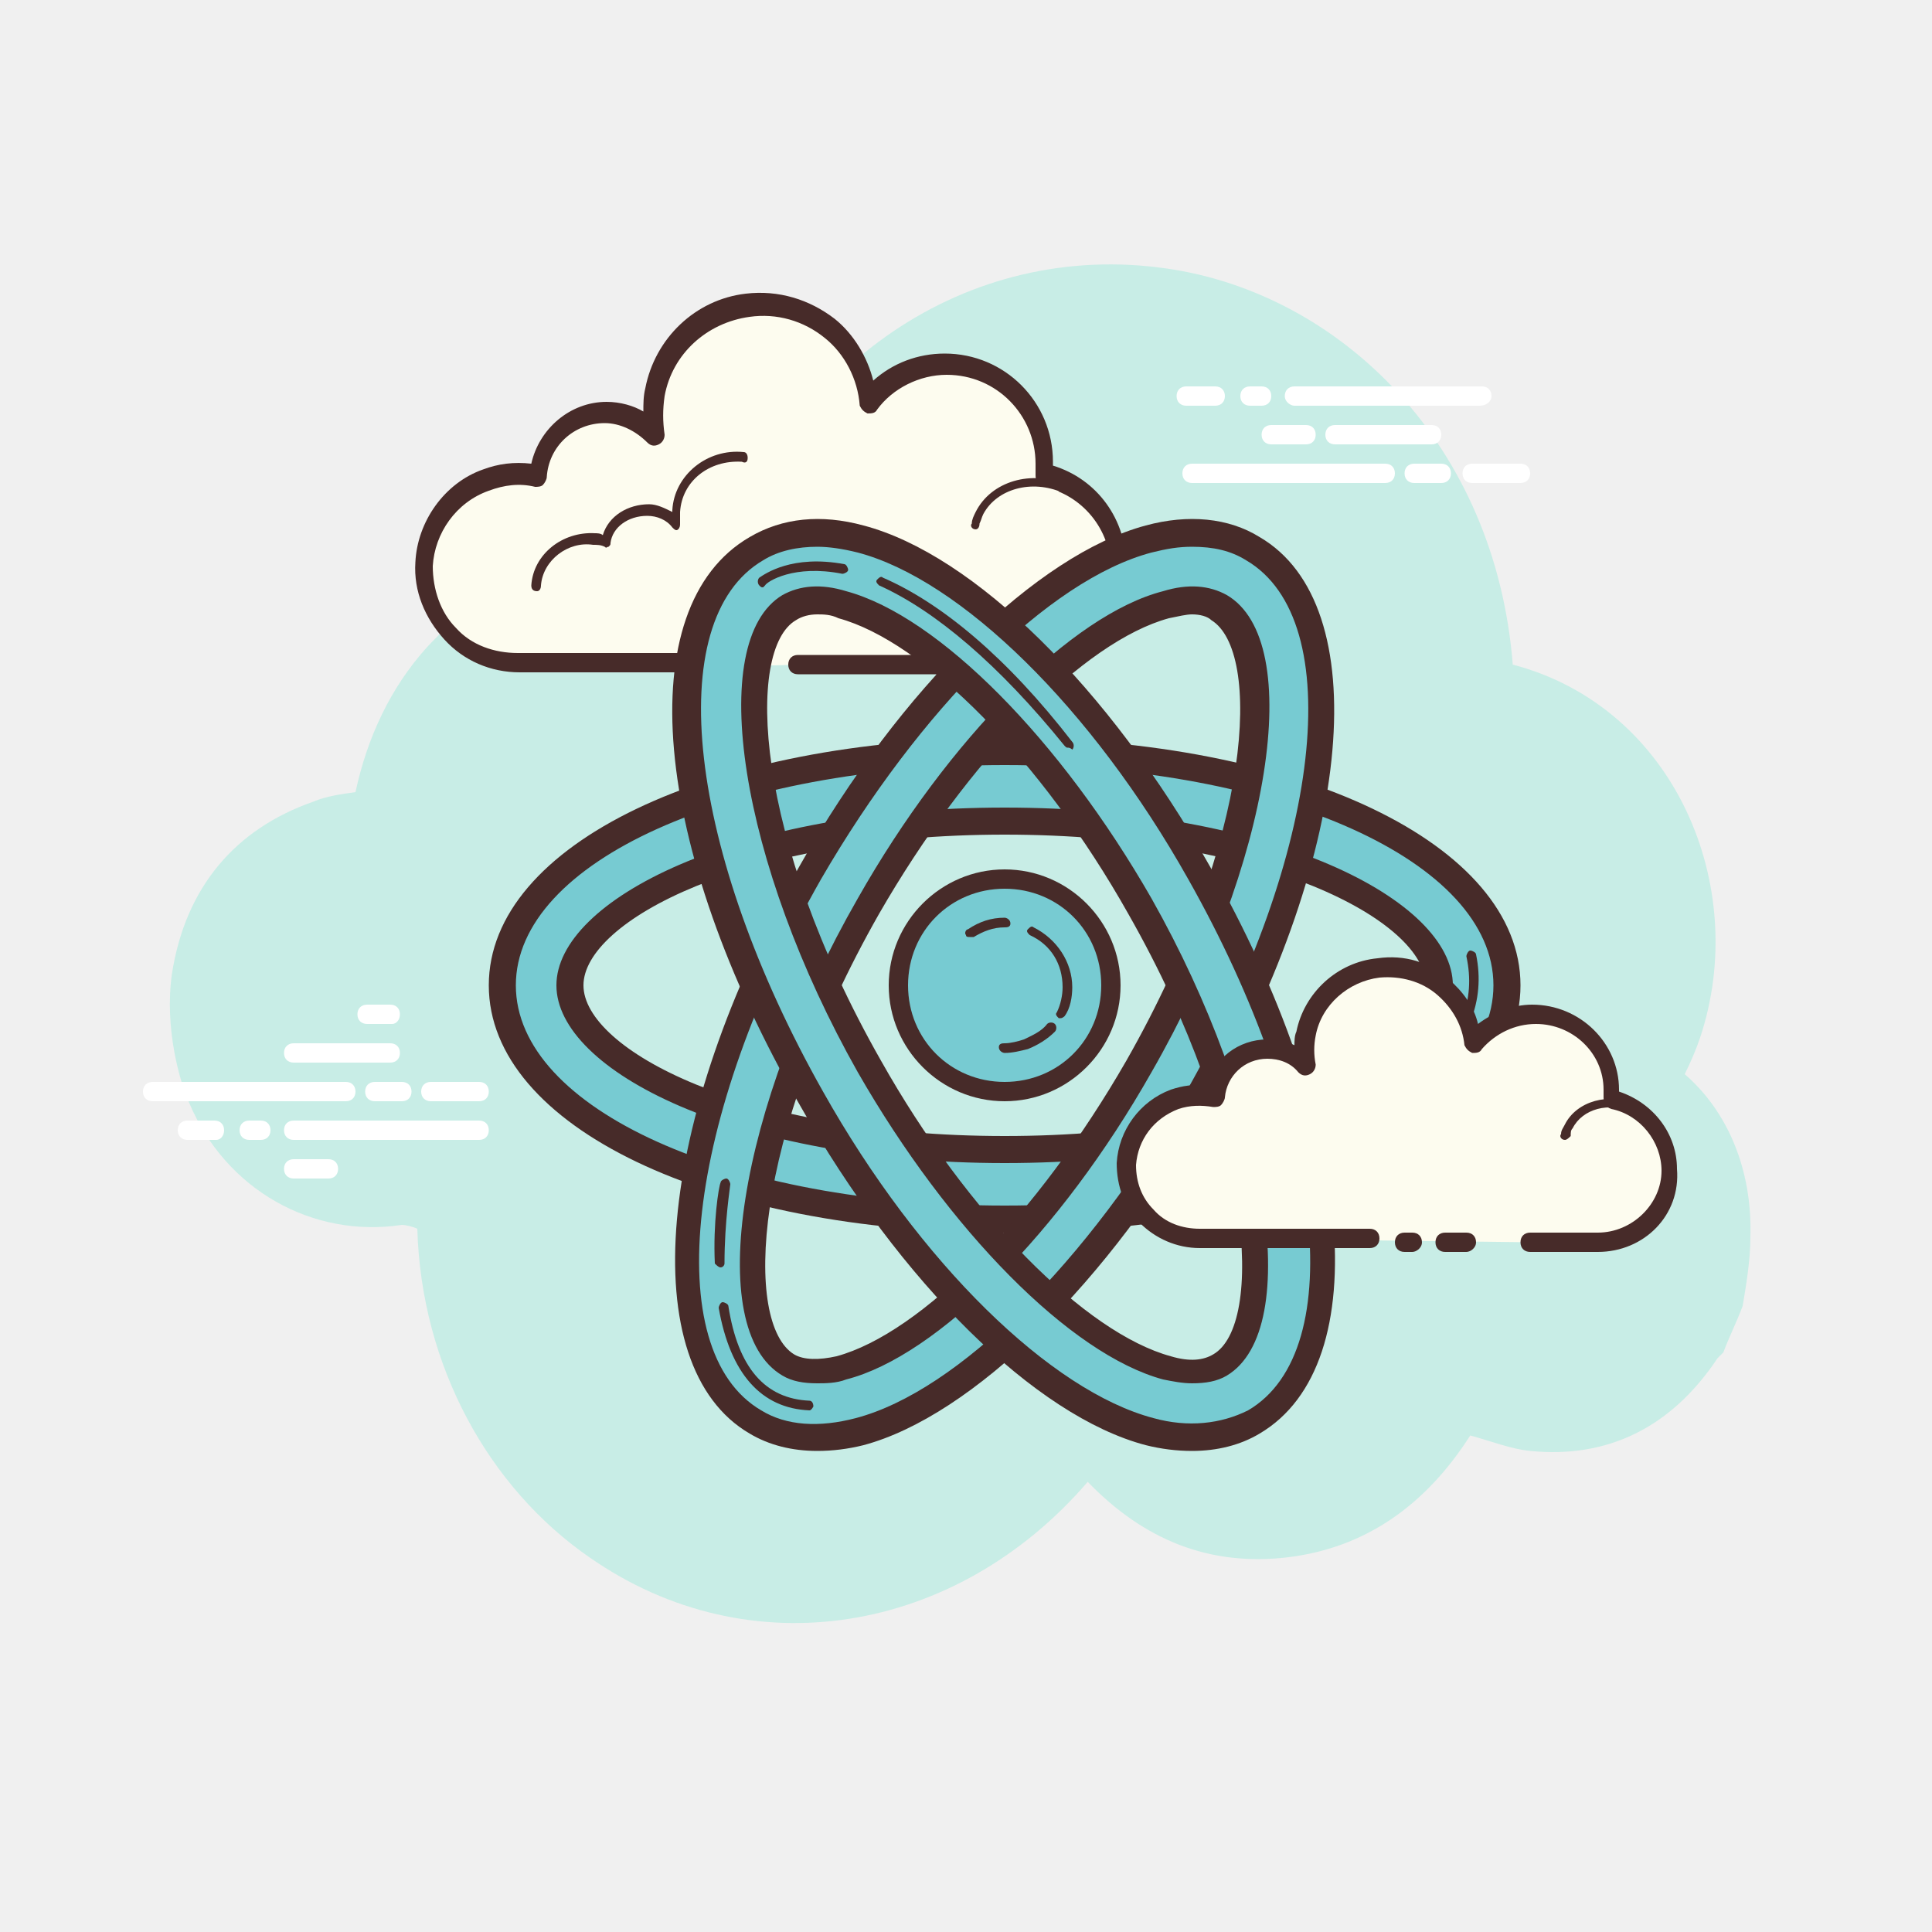
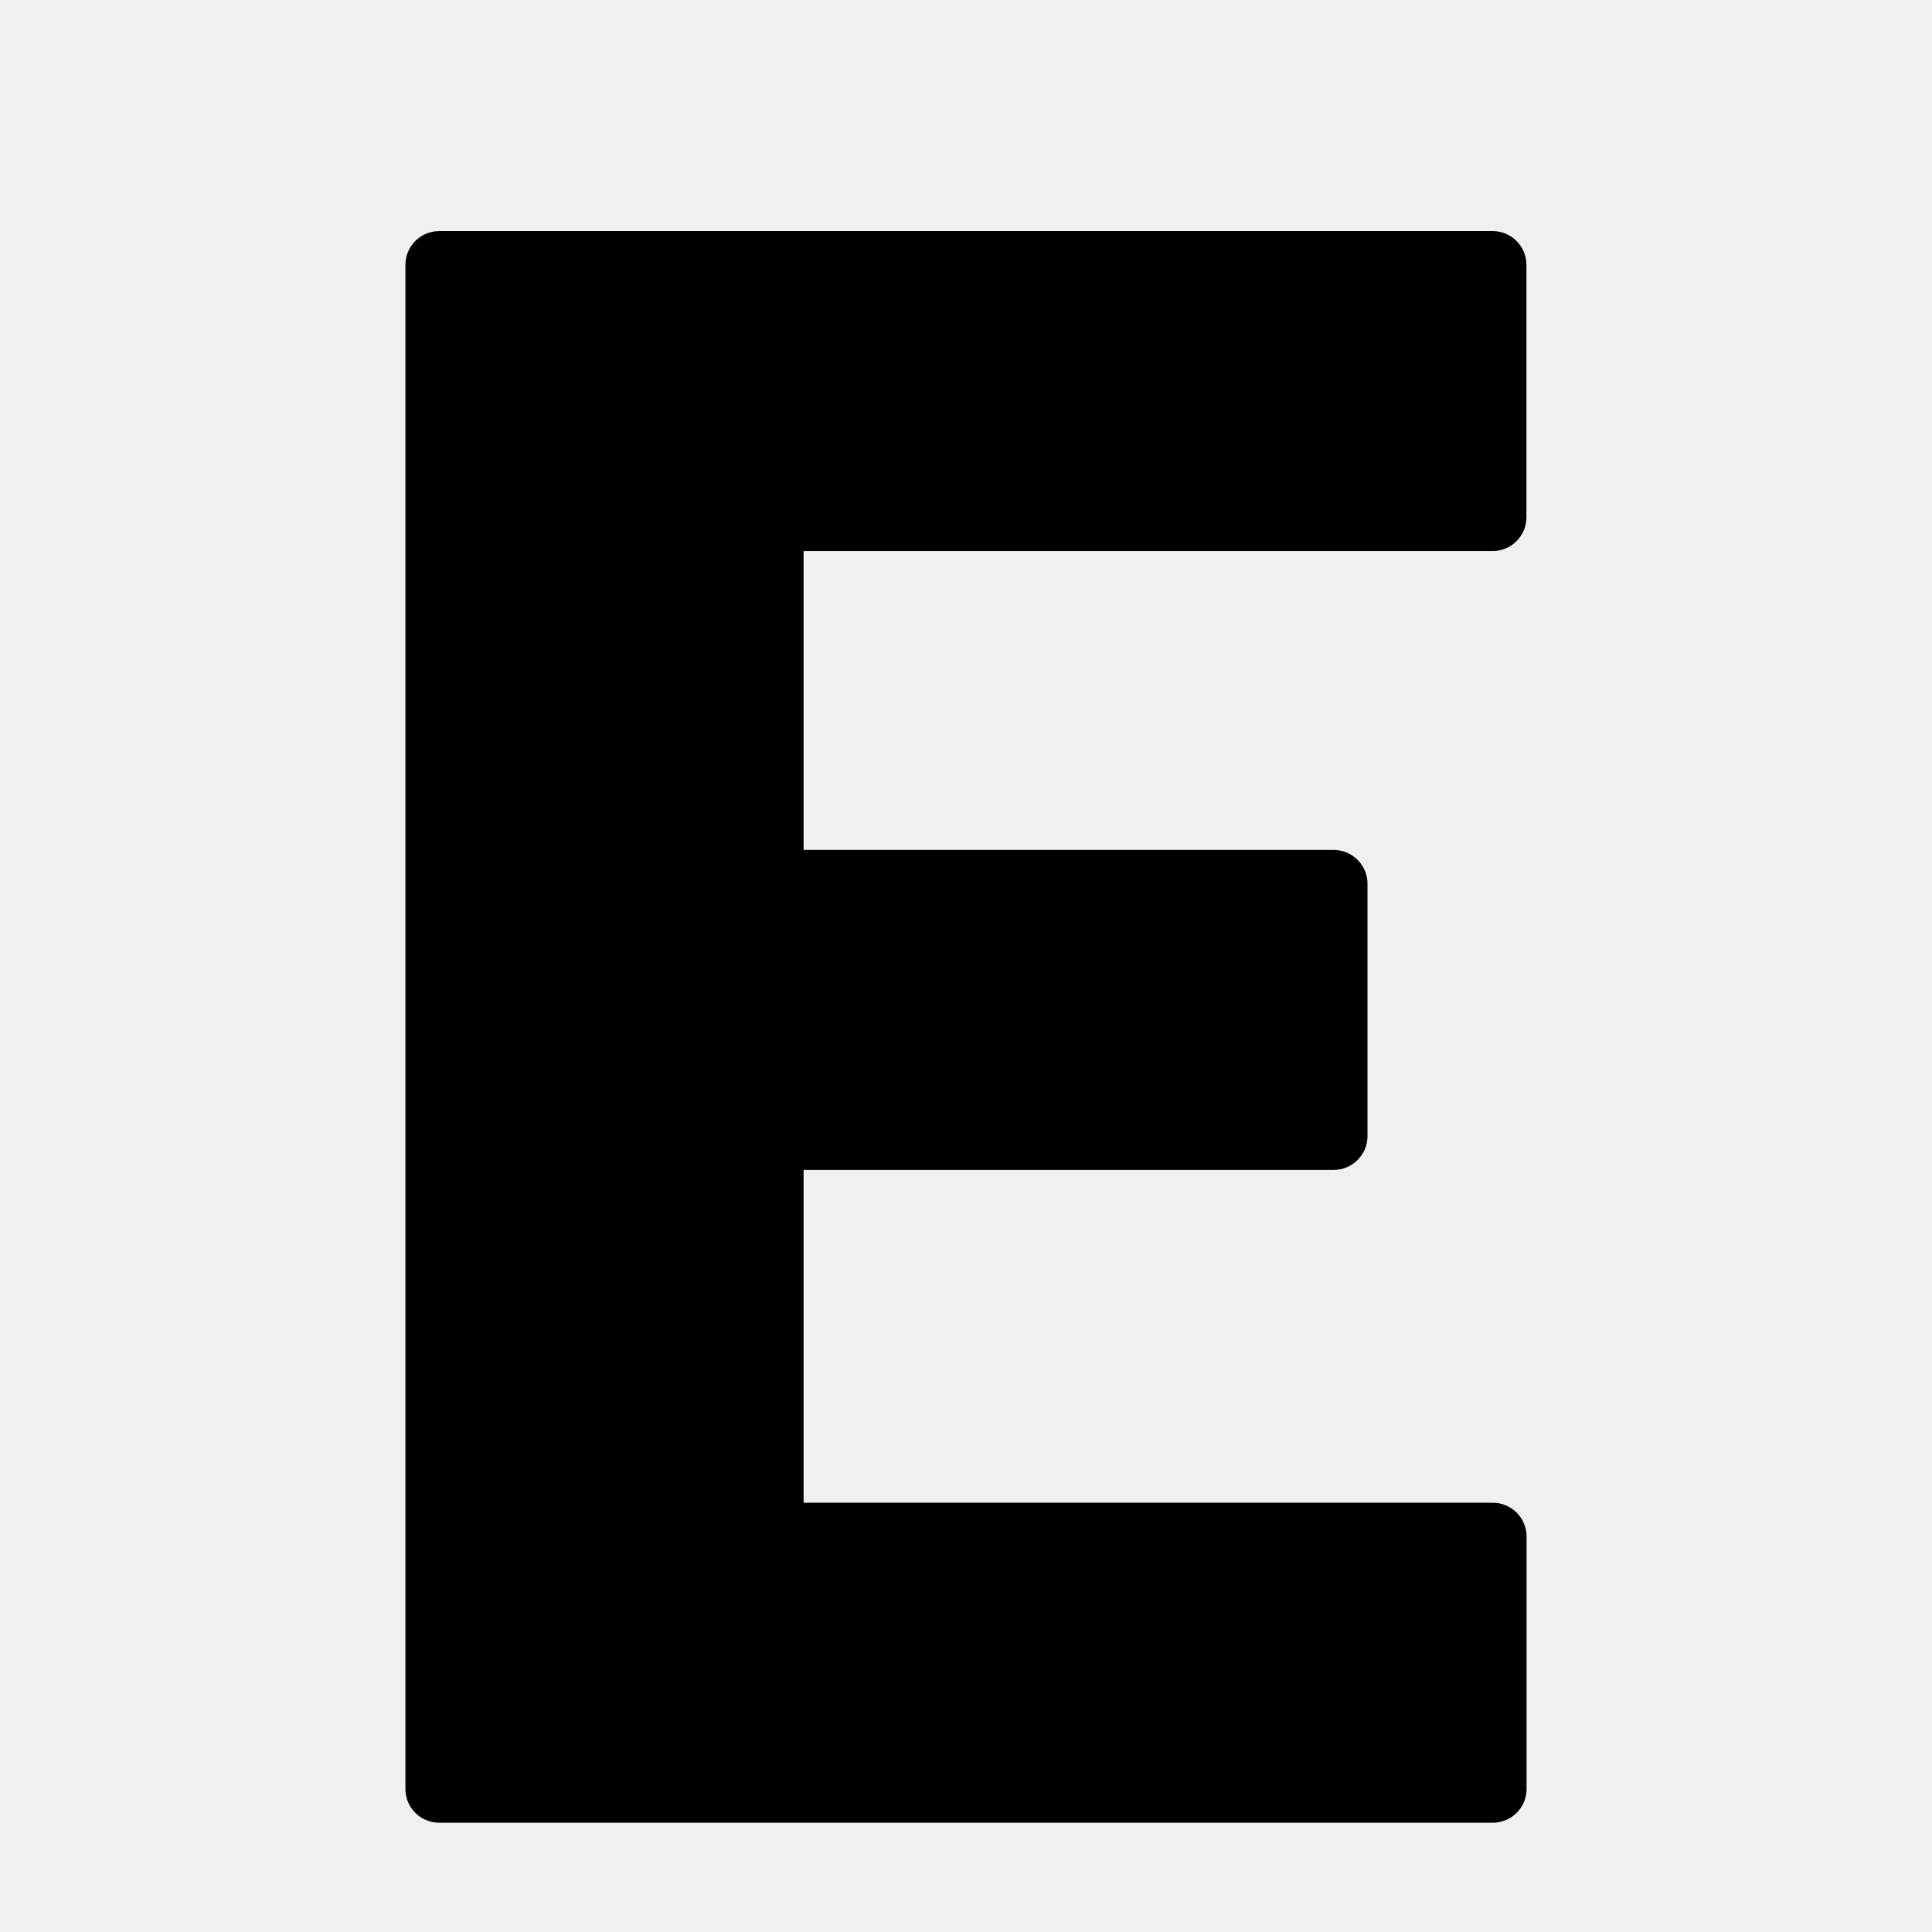
- <svg xmlns="http://www.w3.org/2000/svg" viewBox="0 0 100 100" width="500px" height="500px">
-   <path fill="#c8ede6" d="M87.2,55.6c0.3-0.6,0.6-1.3,0.8-1.9c2.6-7.8-1.3-17.1-9.7-19.3c-0.9-11.4-8.9-19.2-17.9-20.5 c-10.3-1.5-19.8,5-23,15.5c-3.8-1.3-7.5-1.2-11,0.9c-1.6,0.7-3,1.8-4.3,3.2c-1.9,2.1-3.1,4.7-3.7,7.5c-0.7,0.1-1.5,0.2-2.2,0.5 c-4,1.4-6.6,4.4-7.3,8.9c-0.4,2.8,0.4,5.6,0.9,6.7c1.9,4.5,6.4,7,11,6.3c0.2,0,0.6,0.1,0.8,0.2c0.2,7.1,3.7,13.4,8.9,17 c8.3,5.8,19,4,25.8-3.9c2.9,3,6.3,4.4,10.4,3.9c4-0.5,7.1-2.7,9.4-6.3c1.1,0.3,2.1,0.7,3.1,0.8c4,0.4,7.3-1.2,9.7-4.8 c0.1-0.1,0.2-0.2,0.3-0.3c0.3-0.8,0.7-1.6,1-2.4c0.2-1.2,0.4-2.4,0.4-3.6C90.7,60.5,89.4,57.5,87.2,55.6z" />
-   <path fill="#fdfcef" d="M41.3,34.4c0,0,11.7,0,11.8,0c2.7,0,4.9-2.2,4.9-4.9c0-2.4-1.7-4.3-3.9-4.8c0-0.2,0-0.4,0-0.6 c0-2.8-2.3-5.1-5.1-5.1c-1.7,0-3.1,0.8-4,2c-0.2-3.1-3-5.5-6.3-5.1c-2.4,0.3-4.3,2.1-4.8,4.5c-0.1,0.8-0.1,1.5,0,2.2 c-0.6-0.7-1.5-1.1-2.6-1.1c-1.9,0-3.4,1.4-3.5,3.3c-0.8-0.2-1.8-0.2-2.7,0.2c-1.8,0.7-3.1,2.4-3.2,4.4c-0.1,2.8,2.1,5.1,4.9,5.1 c0.2,0,0.9,0,1.1,0h10.2" />
-   <path fill="#472b29" d="M53.1,34.9H41.3c-0.3,0-0.5-0.2-0.5-0.5s0.2-0.5,0.5-0.5h11.8c2.4,0,4.4-2,4.4-4.4c0-2.1-1.5-3.9-3.5-4.3 c-0.3-0.1-0.4-0.3-0.4-0.6c0-0.2,0-0.4,0-0.6c0-2.5-2-4.6-4.6-4.6c-1.4,0-2.8,0.7-3.6,1.8c-0.1,0.2-0.3,0.2-0.5,0.2 c-0.2-0.1-0.3-0.2-0.4-0.4c-0.1-1.4-0.8-2.7-1.8-3.5c-1.1-0.9-2.5-1.3-3.9-1.1c-2.2,0.3-4,1.9-4.4,4.1c-0.1,0.7-0.1,1.3,0,2 c0,0.2-0.1,0.4-0.3,0.5c-0.2,0.1-0.4,0.1-0.6-0.1c-0.6-0.6-1.4-1-2.2-1c-1.6,0-2.9,1.2-3,2.8c0,0.1-0.1,0.3-0.2,0.4 c-0.1,0.1-0.3,0.1-0.4,0.1c-0.8-0.2-1.6-0.1-2.4,0.2c-1.7,0.6-2.8,2.2-2.9,3.9c0,1.2,0.4,2.4,1.2,3.2c0.8,0.9,2,1.3,3.2,1.3h11.3 c0.3,0,0.5,0.2,0.5,0.5s-0.2,0.5-0.5,0.5H26.9c-1.5,0-2.9-0.6-3.9-1.7c-1-1.1-1.6-2.5-1.5-4c0.1-2.1,1.5-4.1,3.5-4.8 c0.8-0.3,1.6-0.4,2.5-0.3c0.4-1.8,2-3.2,3.9-3.2c0.7,0,1.4,0.2,1.9,0.5c0-0.4,0-0.8,0.1-1.2c0.5-2.6,2.6-4.6,5.2-4.9 c1.7-0.2,3.3,0.3,4.6,1.3c1,0.8,1.7,2,2,3.2c1-0.9,2.3-1.4,3.7-1.4c3.1,0,5.6,2.5,5.6,5.6c0,0.1,0,0.2,0,0.2 c2.3,0.7,3.8,2.8,3.8,5.2C58.5,32.5,56.1,34.9,53.1,34.9z" />
-   <path fill="#fdfcef" d="M38.5,23.7c-1.8-0.1-3.4,1.1-3.5,2.8c0,0.2,0,0.4,0,0.6c-0.3-0.4-0.9-0.7-1.5-0.7c-1.1-0.1-2,0.6-2.2,1.6 c-0.2-0.1-0.4-0.1-0.6-0.1c-1.6-0.1-2.9,1-3,2.4" />
-   <path fill="#472b29" d="M27.8,30.6C27.8,30.6,27.8,30.6,27.8,30.6c-0.2,0-0.3-0.1-0.3-0.3c0.1-1.6,1.6-2.8,3.3-2.7 c0.1,0,0.3,0,0.4,0.1c0.3-1,1.3-1.6,2.4-1.6c0.4,0,0.8,0.2,1.2,0.4c0,0,0,0,0-0.1c0.1-1.8,1.8-3.2,3.7-3c0.1,0,0.2,0.1,0.2,0.3 s-0.1,0.3-0.3,0.2c-1.7-0.1-3.1,1-3.2,2.6c0,0.2,0,0.4,0,0.6c0,0.1,0,0.2-0.1,0.3s-0.2,0-0.3-0.1c-0.3-0.4-0.8-0.6-1.3-0.6 c-1,0-1.8,0.6-1.9,1.4c0,0.1,0,0.1-0.1,0.2c-0.1,0-0.1,0.1-0.2,0c-0.2-0.1-0.4-0.1-0.6-0.1C29.4,28,28.1,29,28,30.3 C28,30.5,27.9,30.6,27.8,30.6z" />
-   <path fill="#fdfcef" d="M55.1,25.3c-1.7-0.8-3.7-0.2-4.4,1.3c-0.1,0.2-0.2,0.4-0.2,0.6" />
-   <path fill="#472b29" d="M50.5,27.4C50.5,27.4,50.5,27.4,50.5,27.4c-0.2,0-0.3-0.2-0.2-0.3c0-0.2,0.1-0.4,0.2-0.6 c0.8-1.6,2.9-2.2,4.7-1.4c0.1,0.1,0.2,0.2,0.1,0.3c-0.1,0.1-0.2,0.2-0.3,0.1c-1.6-0.7-3.4-0.2-4.1,1.1c-0.1,0.2-0.1,0.3-0.2,0.5 C50.7,27.3,50.6,27.4,50.5,27.4z" />
-   <path fill="#fff" d="M17.9,57h-10c-0.3,0-0.5-0.2-0.5-0.5S7.6,56,7.9,56h10c0.3,0,0.5,0.2,0.5,0.5S18.2,57,17.9,57z M21.3,56.5 c0-0.3-0.2-0.5-0.5-0.5h-1.4c-0.3,0-0.5,0.2-0.5,0.5s0.2,0.5,0.5,0.5h1.4C21.1,57,21.3,56.8,21.3,56.5z M25.3,56.5 c0-0.3-0.2-0.5-0.5-0.5h-2.5c-0.3,0-0.5,0.2-0.5,0.5S22,57,22.3,57h2.5C25.1,57,25.3,56.8,25.3,56.5z M25.3,58.5 c0-0.3-0.2-0.5-0.5-0.5h-9.6c-0.3,0-0.5,0.2-0.5,0.5s0.2,0.5,0.5,0.5h9.6C25.1,59,25.3,58.8,25.3,58.5z M14,58.5 c0-0.3-0.2-0.5-0.5-0.5h-0.6c-0.3,0-0.5,0.2-0.5,0.5s0.2,0.5,0.5,0.5h0.6C13.8,59,14,58.8,14,58.5z M11.6,58.5 c0-0.3-0.2-0.5-0.5-0.5H9.7c-0.3,0-0.5,0.2-0.5,0.5S9.4,59,9.7,59h1.5C11.4,59,11.6,58.8,11.6,58.5z M20.7,54.5 c0-0.3-0.2-0.5-0.5-0.5h-5c-0.3,0-0.5,0.2-0.5,0.5s0.2,0.5,0.5,0.5h5C20.5,55,20.7,54.8,20.7,54.5z M20.7,52.5 c0-0.3-0.2-0.5-0.5-0.5H19c-0.3,0-0.5,0.2-0.5,0.5S18.7,53,19,53h1.3C20.5,53,20.7,52.8,20.7,52.5z M17.5,60.5 c0-0.3-0.2-0.5-0.5-0.5h-1.8c-0.3,0-0.5,0.2-0.5,0.5s0.2,0.5,0.5,0.5H17C17.3,61,17.5,60.8,17.5,60.5z" />
-   <path fill="#fff" d="M71.7,25h-10c-0.3,0-0.5-0.2-0.5-0.5s0.2-0.5,0.5-0.5h10c0.3,0,0.5,0.2,0.5,0.5S72,25,71.7,25z M75.1,24.5 c0-0.3-0.2-0.5-0.5-0.5h-1.4c-0.3,0-0.5,0.2-0.5,0.5s0.2,0.5,0.5,0.5h1.4C74.9,25,75.1,24.8,75.1,24.5z M79.2,24.5 c0-0.3-0.2-0.5-0.5-0.5h-2.5c-0.3,0-0.5,0.2-0.5,0.5s0.2,0.5,0.5,0.5h2.5C79,25,79.2,24.8,79.2,24.5z M77.2,20.5 c0-0.3-0.2-0.5-0.5-0.5H67c-0.3,0-0.5,0.2-0.5,0.5S66.8,21,67,21h9.6C76.9,21,77.2,20.8,77.2,20.5z M65.8,20.5 c0-0.3-0.2-0.5-0.5-0.5h-0.6c-0.3,0-0.5,0.2-0.5,0.5s0.2,0.5,0.5,0.5h0.6C65.6,21,65.8,20.8,65.8,20.5z M63.4,20.5 c0-0.3-0.2-0.5-0.5-0.5h-1.5c-0.3,0-0.5,0.2-0.5,0.5s0.2,0.5,0.5,0.5h1.5C63.2,21,63.4,20.8,63.4,20.5z M74.6,22.5 c0-0.3-0.2-0.5-0.5-0.5h-5c-0.3,0-0.5,0.2-0.5,0.5s0.2,0.5,0.5,0.5h5C74.4,23,74.6,22.8,74.6,22.5z M74.6,20.5 c0-0.3-0.2-0.5-0.5-0.5h-1.3c-0.3,0-0.5,0.2-0.5,0.5s0.2,0.5,0.5,0.5h1.3C74.4,21,74.6,20.8,74.6,20.5z M68.1,22.5 c0-0.3-0.2-0.5-0.5-0.5h-1.8c-0.3,0-0.5,0.2-0.5,0.5s0.2,0.5,0.5,0.5h1.8C67.9,23,68.1,22.8,68.1,22.5z" />
-   <path fill="#77cbd2" d="M52,63.1c-14.8,0-26-5.2-26-12.1s11.2-12.1,26-12.1c14.8,0,26,5.2,26,12.1S66.8,63.1,52,63.1z M52,42.5 c-13.3,0-22.5,4.5-22.5,8.5s9.3,8.5,22.5,8.5S74.5,55,74.5,51S65.3,42.5,52,42.5z" />
-   <path fill="#472b29" d="M52,63.8c-15.2,0-26.7-5.5-26.7-12.8S36.8,38.2,52,38.2S78.7,43.7,78.7,51S67.2,63.8,52,63.8z M52,39.6 c-14.2,0-25.3,5-25.3,11.4S37.8,62.4,52,62.4s25.3-5,25.3-11.4S66.2,39.6,52,39.6z M52,60.2c-13.9,0-23.2-4.8-23.2-9.2 s9.3-9.2,23.2-9.2s23.2,4.8,23.2,9.2S65.9,60.2,52,60.2z M52,43.2c-13.5,0-21.8,4.5-21.8,7.8s8.3,7.8,21.8,7.8s21.8-4.5,21.8-7.8 S65.5,43.2,52,43.2z" />
-   <path fill="#77cbd2" d="M42.3,74.4c-1.2,0-2.2-0.3-3.2-0.8C33.4,70.2,34.6,58,42,45.2c5.1-9,12-15.8,17.5-17.2c2-0.5,3.9-0.4,5.4,0.5 c5.7,3.3,4.5,15.5-2.9,28.4c-5.1,9-12,15.8-17.5,17.2C43.7,74.3,43,74.4,42.3,74.4z M61.7,31.1c-0.4,0-0.9,0.1-1.3,0.2 c-4.6,1.2-10.8,7.5-15.4,15.6c-6.4,11.2-7.5,21.8-4.1,23.7c0.7,0.4,1.6,0.5,2.8,0.2c4.6-1.2,10.8-7.5,15.4-15.6 c6.4-11.2,7.5-21.8,4.1-23.7C62.8,31.2,62.3,31.1,61.7,31.1z" />
-   <path fill="#472b29" d="M42.3,75.1c-1.3,0-2.5-0.3-3.5-0.9c-6-3.5-4.9-16.2,2.6-29.4c5.2-9.2,12.3-16.1,17.9-17.6 c2.2-0.6,4.3-0.4,5.9,0.6c6,3.5,4.9,16.2-2.6,29.4c-5.2,9.2-12.3,16.1-17.9,17.6C43.9,75,43.1,75.1,42.3,75.1z M61.7,28.3 c-0.7,0-1.3,0.1-2.1,0.3c-5.3,1.4-12,8.1-17.1,16.9c-7,12.3-8.4,24.4-3.1,27.5c1.3,0.8,3,0.9,4.9,0.4c5.3-1.4,12-8.1,17.1-16.9 c7-12.3,8.4-24.4,3.1-27.5C63.7,28.5,62.8,28.3,61.7,28.3z M42.3,71.6c-0.7,0-1.3-0.1-1.8-0.4c-4.1-2.4-2.3-13.9,3.9-24.7 c4.7-8.3,11.1-14.7,15.8-15.9c1.3-0.4,2.4-0.3,3.3,0.2c4.1,2.4,2.3,13.9-3.9,24.7c-4.7,8.3-11.1,14.7-15.8,15.9 C43.3,71.6,42.7,71.6,42.3,71.6z M61.7,31.8c-0.3,0-0.7,0.1-1.2,0.2c-4.4,1.2-10.4,7.3-15,15.3c-6.6,11.6-7,21.2-4.4,22.8 c0.5,0.3,1.3,0.3,2.2,0.1c4.4-1.2,10.4-7.3,15-15.3c6.6-11.6,7-21.2,4.4-22.8C62.5,31.9,62.1,31.8,61.7,31.8z" />
-   <path fill="#77cbd2" d="M61.7,74.4c-0.7,0-1.5-0.1-2.2-0.3C54,72.6,47.1,65.8,42,56.8c-7.3-12.9-8.6-25.1-2.9-28.4 c1.5-0.9,3.4-1.1,5.4-0.5C50,29.4,56.9,36.2,62,45.2c7.3,12.9,8.6,25.1,2.9,28.4C64,74.1,62.9,74.4,61.7,74.4z M42.3,31.1 c-0.5,0-1,0.1-1.4,0.3c-3.3,1.9-2.3,12.5,4.1,23.7c4.6,8.1,10.8,14.4,15.4,15.6c1.1,0.3,2.1,0.3,2.8-0.2c3.3-1.9,2.3-12.5-4.1-23.7 c-4.6-8.1-10.8-14.4-15.4-15.6C43.1,31.1,42.7,31.1,42.3,31.1z" />
-   <path fill="#472b29" d="M61.7,75.1c-0.8,0-1.6-0.1-2.4-0.3c-5.7-1.5-12.7-8.4-17.9-17.6c-7.7-13.4-8.8-25.8-2.6-29.4 c1.7-1,3.7-1.2,5.9-0.6c5.7,1.5,12.7,8.4,17.9,17.6c7.5,13.2,8.7,25.8,2.6,29.4C64.2,74.8,63,75.1,61.7,75.1z M42.3,28.3 c-1,0-2,0.2-2.8,0.7c-5.3,3.1-3.9,15.1,3.1,27.5c5,8.9,11.8,15.5,17.1,16.9c1.8,0.5,3.5,0.3,4.9-0.4c5.3-3.1,3.9-15.1-3.1-27.5 c-5-8.9-11.8-15.5-17.1-16.9C43.6,28.4,42.9,28.3,42.3,28.3z M61.7,71.6c-0.5,0-1-0.1-1.5-0.2c-4.8-1.3-11.1-7.7-15.8-15.9 c-6.1-10.8-7.9-22.3-3.9-24.7c0.9-0.5,2-0.6,3.3-0.2c4.8,1.3,11.1,7.7,15.8,15.9c6.1,10.8,7.9,22.3,3.9,24.7 C63,71.5,62.4,71.6,61.7,71.6z M42.3,31.8c-0.4,0-0.8,0.1-1.1,0.3c-2.6,1.5-2.2,11.2,4.4,22.8c4.5,8,10.6,14.1,15,15.3 c1,0.3,1.7,0.2,2.2-0.1c2.6-1.5,2.2-11.2-4.4-22.8c-4.5-8-10.6-14.1-15-15.3C43,31.8,42.6,31.8,42.3,31.8z" />
-   <circle cx="52" cy="51" r="5.5" fill="#77cbd2" />
-   <path fill="#472b29" d="M52,57c-3.3,0-6-2.7-6-6s2.7-6,6-6s6,2.7,6,6S55.3,57,52,57z M52,46c-2.8,0-5,2.2-5,5s2.2,5,5,5s5-2.2,5-5 S54.8,46,52,46z" />
-   <path fill="#472b29" d="M52,54.5c-0.1,0-0.3-0.1-0.3-0.3S51.9,54,52,54c0.3,0,0.7-0.1,1-0.2c0.4-0.2,0.9-0.4,1.2-0.8 c0.1-0.1,0.3-0.1,0.4,0c0.1,0.1,0.1,0.3,0,0.4c-0.4,0.4-0.9,0.7-1.4,0.9C52.8,54.4,52.4,54.5,52,54.5z" />
-   <g>
-     <path fill="#472b29" d="M54.9,52.7c0,0-0.1,0-0.1,0c-0.1-0.1-0.2-0.2-0.1-0.3c0.2-0.4,0.3-0.9,0.3-1.3c0-1.2-0.6-2.2-1.7-2.7 c-0.1-0.1-0.2-0.2-0.1-0.3c0.1-0.1,0.2-0.2,0.3-0.1c1.2,0.6,2,1.8,2,3.1c0,0.5-0.1,1.1-0.4,1.5C55.1,52.6,55,52.7,54.9,52.7z" />
-   </g>
-   <g>
-     <path fill="#472b29" d="M50.2,48.5c-0.1,0-0.2,0-0.2-0.1c-0.1-0.1,0-0.3,0.1-0.3c0.6-0.4,1.2-0.6,1.9-0.6c0.1,0,0.3,0.1,0.3,0.3 S52.1,48,52,48c-0.6,0-1.1,0.2-1.6,0.5C50.3,48.5,50.3,48.5,50.2,48.5z" />
-   </g>
-   <g>
-     <path fill="#472b29" d="M55.3,38.7c-0.1,0-0.1,0-0.2-0.1c-3.4-4.2-6.7-7-9.6-8.3c-0.1-0.1-0.2-0.2-0.1-0.3c0.1-0.1,0.2-0.2,0.3-0.1 c3,1.3,6.4,4.1,9.8,8.5c0.1,0.1,0.1,0.3,0,0.4C55.4,38.7,55.3,38.7,55.3,38.7z" />
-   </g>
-   <g>
-     <path fill="#472b29" d="M39.5,30.4c-0.1,0-0.1,0-0.2-0.1c-0.1-0.1-0.1-0.3,0-0.4c0.3-0.2,1.7-1.2,4.4-0.7c0.1,0,0.2,0.2,0.2,0.3 c0,0.1-0.2,0.2-0.3,0.2c-2.5-0.5-3.9,0.4-4,0.6C39.6,30.3,39.5,30.4,39.5,30.4z" />
-   </g>
-   <g>
-     <path fill="#472b29" d="M73.6,56.1c-0.1,0-0.1,0-0.2-0.1c-0.1-0.1-0.1-0.3,0-0.4c2.2-1.8,3-3.8,2.5-6.1c0-0.1,0.1-0.3,0.2-0.3 c0.1,0,0.3,0.1,0.3,0.2c0.5,2.4-0.4,4.7-2.7,6.6C73.7,56.1,73.7,56.1,73.6,56.1z" />
-   </g>
-   <g>
-     <path fill="#472b29" d="M69.6,58.3c-0.1,0-0.2-0.1-0.2-0.2c0-0.1,0-0.3,0.2-0.3c0,0,1.3-0.4,2.7-1.3c0.1-0.1,0.3,0,0.3,0.1 c0.1,0.1,0,0.3-0.1,0.3C71,57.9,69.7,58.3,69.6,58.3C69.7,58.3,69.6,58.3,69.6,58.3z" />
-   </g>
-   <g>
-     <path fill="#472b29" d="M41.9,73C41.9,73,41.9,73,41.9,73c-2.5-0.1-4.1-1.9-4.7-5.3c0-0.1,0.1-0.3,0.2-0.3c0.1,0,0.3,0.1,0.3,0.2 c0.5,3.2,1.9,4.8,4.2,4.9c0.1,0,0.2,0.1,0.2,0.3C42.1,72.8,42,73,41.9,73z" />
-   </g>
-   <g>
-     <path fill="#472b29" d="M37.3,65.6c-0.1,0-0.2-0.1-0.3-0.2c-0.1-2.1,0.2-4,0.3-4.2c0-0.1,0.2-0.2,0.3-0.2c0.1,0,0.2,0.2,0.2,0.3 c0,0.1-0.3,1.9-0.3,4.1C37.5,65.5,37.4,65.6,37.3,65.6C37.3,65.6,37.3,65.6,37.3,65.6z" />
-   </g>
-   <g>
-     <path fill="#fdfcef" d="M79.2,64.3c1.9,0,3.5,0,3.5,0c2.1,0,3.8-1.7,3.8-3.7c0-1.8-1.3-3.3-3-3.7c0-0.2,0-0.3,0-0.5 c0-2.1-1.8-3.9-4-3.9c-1.3,0-2.4,0.6-3.2,1.5c-0.2-2.4-2.4-4.2-4.9-3.9c-1.9,0.2-3.4,1.6-3.7,3.4c-0.1,0.6-0.1,1.1,0,1.7 c-0.5-0.5-1.2-0.9-2-0.9c-1.4,0-2.6,1.1-2.7,2.5c-0.7-0.1-1.4-0.1-2.1,0.1c-1.4,0.5-2.5,1.9-2.5,3.4c-0.1,2.1,1.7,3.9,3.8,3.9 c0.2,0,0.7,0,0.9,0h7.9 M72.7,64.3h0.4" />
-     <path fill="#472b29" d="M82.7,64.8h-3.5c-0.3,0-0.5-0.2-0.5-0.5s0.2-0.5,0.5-0.5h3.5c1.8,0,3.3-1.5,3.3-3.2c0-1.5-1.1-2.9-2.6-3.2 c-0.3-0.1-0.4-0.3-0.4-0.6c0-0.1,0-0.3,0-0.4c0-1.9-1.6-3.4-3.5-3.4c-1.1,0-2.1,0.5-2.8,1.3c-0.1,0.2-0.3,0.2-0.5,0.2 c-0.2-0.1-0.3-0.2-0.4-0.4c-0.1-1-0.6-1.9-1.4-2.6c-0.8-0.7-1.9-1-3-0.9c-1.6,0.2-3,1.4-3.3,3c-0.1,0.5-0.1,1,0,1.5 c0,0.2-0.1,0.4-0.3,0.5c-0.2,0.1-0.4,0.1-0.6-0.1c-0.4-0.5-1-0.7-1.6-0.7c-1.2,0-2.1,0.9-2.2,2c0,0.1-0.1,0.3-0.2,0.4 c-0.1,0.1-0.3,0.1-0.4,0.1c-0.6-0.1-1.2-0.1-1.8,0.1c-1.3,0.5-2.1,1.6-2.2,2.9c0,0.9,0.3,1.7,0.9,2.3c0.6,0.7,1.5,1,2.4,1h8.8 c0.3,0,0.5,0.2,0.5,0.5s-0.2,0.5-0.5,0.5h-8.8c-1.2,0-2.3-0.5-3.1-1.3c-0.8-0.8-1.2-1.9-1.2-3.1c0.1-1.7,1.2-3.2,2.8-3.8 c0.6-0.2,1.2-0.3,1.9-0.2c0.3-1.4,1.6-2.4,3.1-2.4c0.5,0,1,0.1,1.4,0.3c0-0.2,0-0.5,0.1-0.7c0.4-2,2.1-3.6,4.2-3.8 c1.4-0.2,2.7,0.2,3.7,1.1c0.7,0.6,1.3,1.4,1.5,2.3c0.8-0.6,1.8-1,2.8-1c2.5,0,4.5,2,4.5,4.4c0,0,0,0.1,0,0.1c1.8,0.6,3,2.2,3,4 C87,62.9,85.1,64.8,82.7,64.8z M73.1,64.8h-0.4c-0.3,0-0.5-0.2-0.5-0.5s0.2-0.5,0.5-0.5h0.4c0.3,0,0.5,0.2,0.5,0.5 S73.3,64.8,73.1,64.8z" />
-     <g>
-       <path fill="#472b29" d="M81,59C81,59,81,59,81,59c-0.2,0-0.3-0.2-0.2-0.3c0-0.2,0.1-0.3,0.2-0.5c0.6-1.2,2.3-1.7,3.7-1 c0.1,0.1,0.2,0.2,0.1,0.3c-0.1,0.1-0.2,0.2-0.3,0.1c-1.2-0.6-2.6-0.2-3.1,0.8c-0.1,0.1-0.1,0.2-0.1,0.4C81.2,58.9,81.1,59,81,59z" />
-     </g>
-     <g>
-       <path fill="#472b29" d="M75.9,64.8h-1.1c-0.3,0-0.5-0.2-0.5-0.5s0.2-0.5,0.5-0.5h1.1c0.3,0,0.5,0.2,0.5,0.5S76.1,64.8,75.9,64.8z" />
-     </g>
+ <svg xmlns="http://www.w3.org/2000/svg" width="800px" height="800px" viewBox="0 0 128.00 128.00" aria-hidden="true" role="img" class="iconify iconify--noto" preserveAspectRatio="xMidYMid meet" fill="#000000" stroke="#000000" stroke-width="0.001">
+   <g id="SVGRepo_bgCarrier" stroke-width="0" />
+   <g id="SVGRepo_tracerCarrier" stroke-linecap="round" stroke-linejoin="round" stroke="#CCCCCC" stroke-width="0.256" />
+   <g id="SVGRepo_iconCarrier">
+     <path d="M98.89 36.51c1.23 0 2.24-1 2.24-2.24V17.55c0-1.24-1.01-2.24-2.24-2.24H29.1c-1.24 0-2.24 1-2.24 2.24v100.97c0 1.24 1 2.24 2.24 2.24h69.8c1.23 0 2.24-1 2.24-2.24V101.8c0-1.24-1.01-2.24-2.24-2.24H53.24V77.51h35.12c1.23 0 2.24-1 2.24-2.24V58.55c0-1.24-1.01-2.24-2.24-2.24H53.24v-19.8h45.65z" fill="#000000" />
  </g>
</svg>
